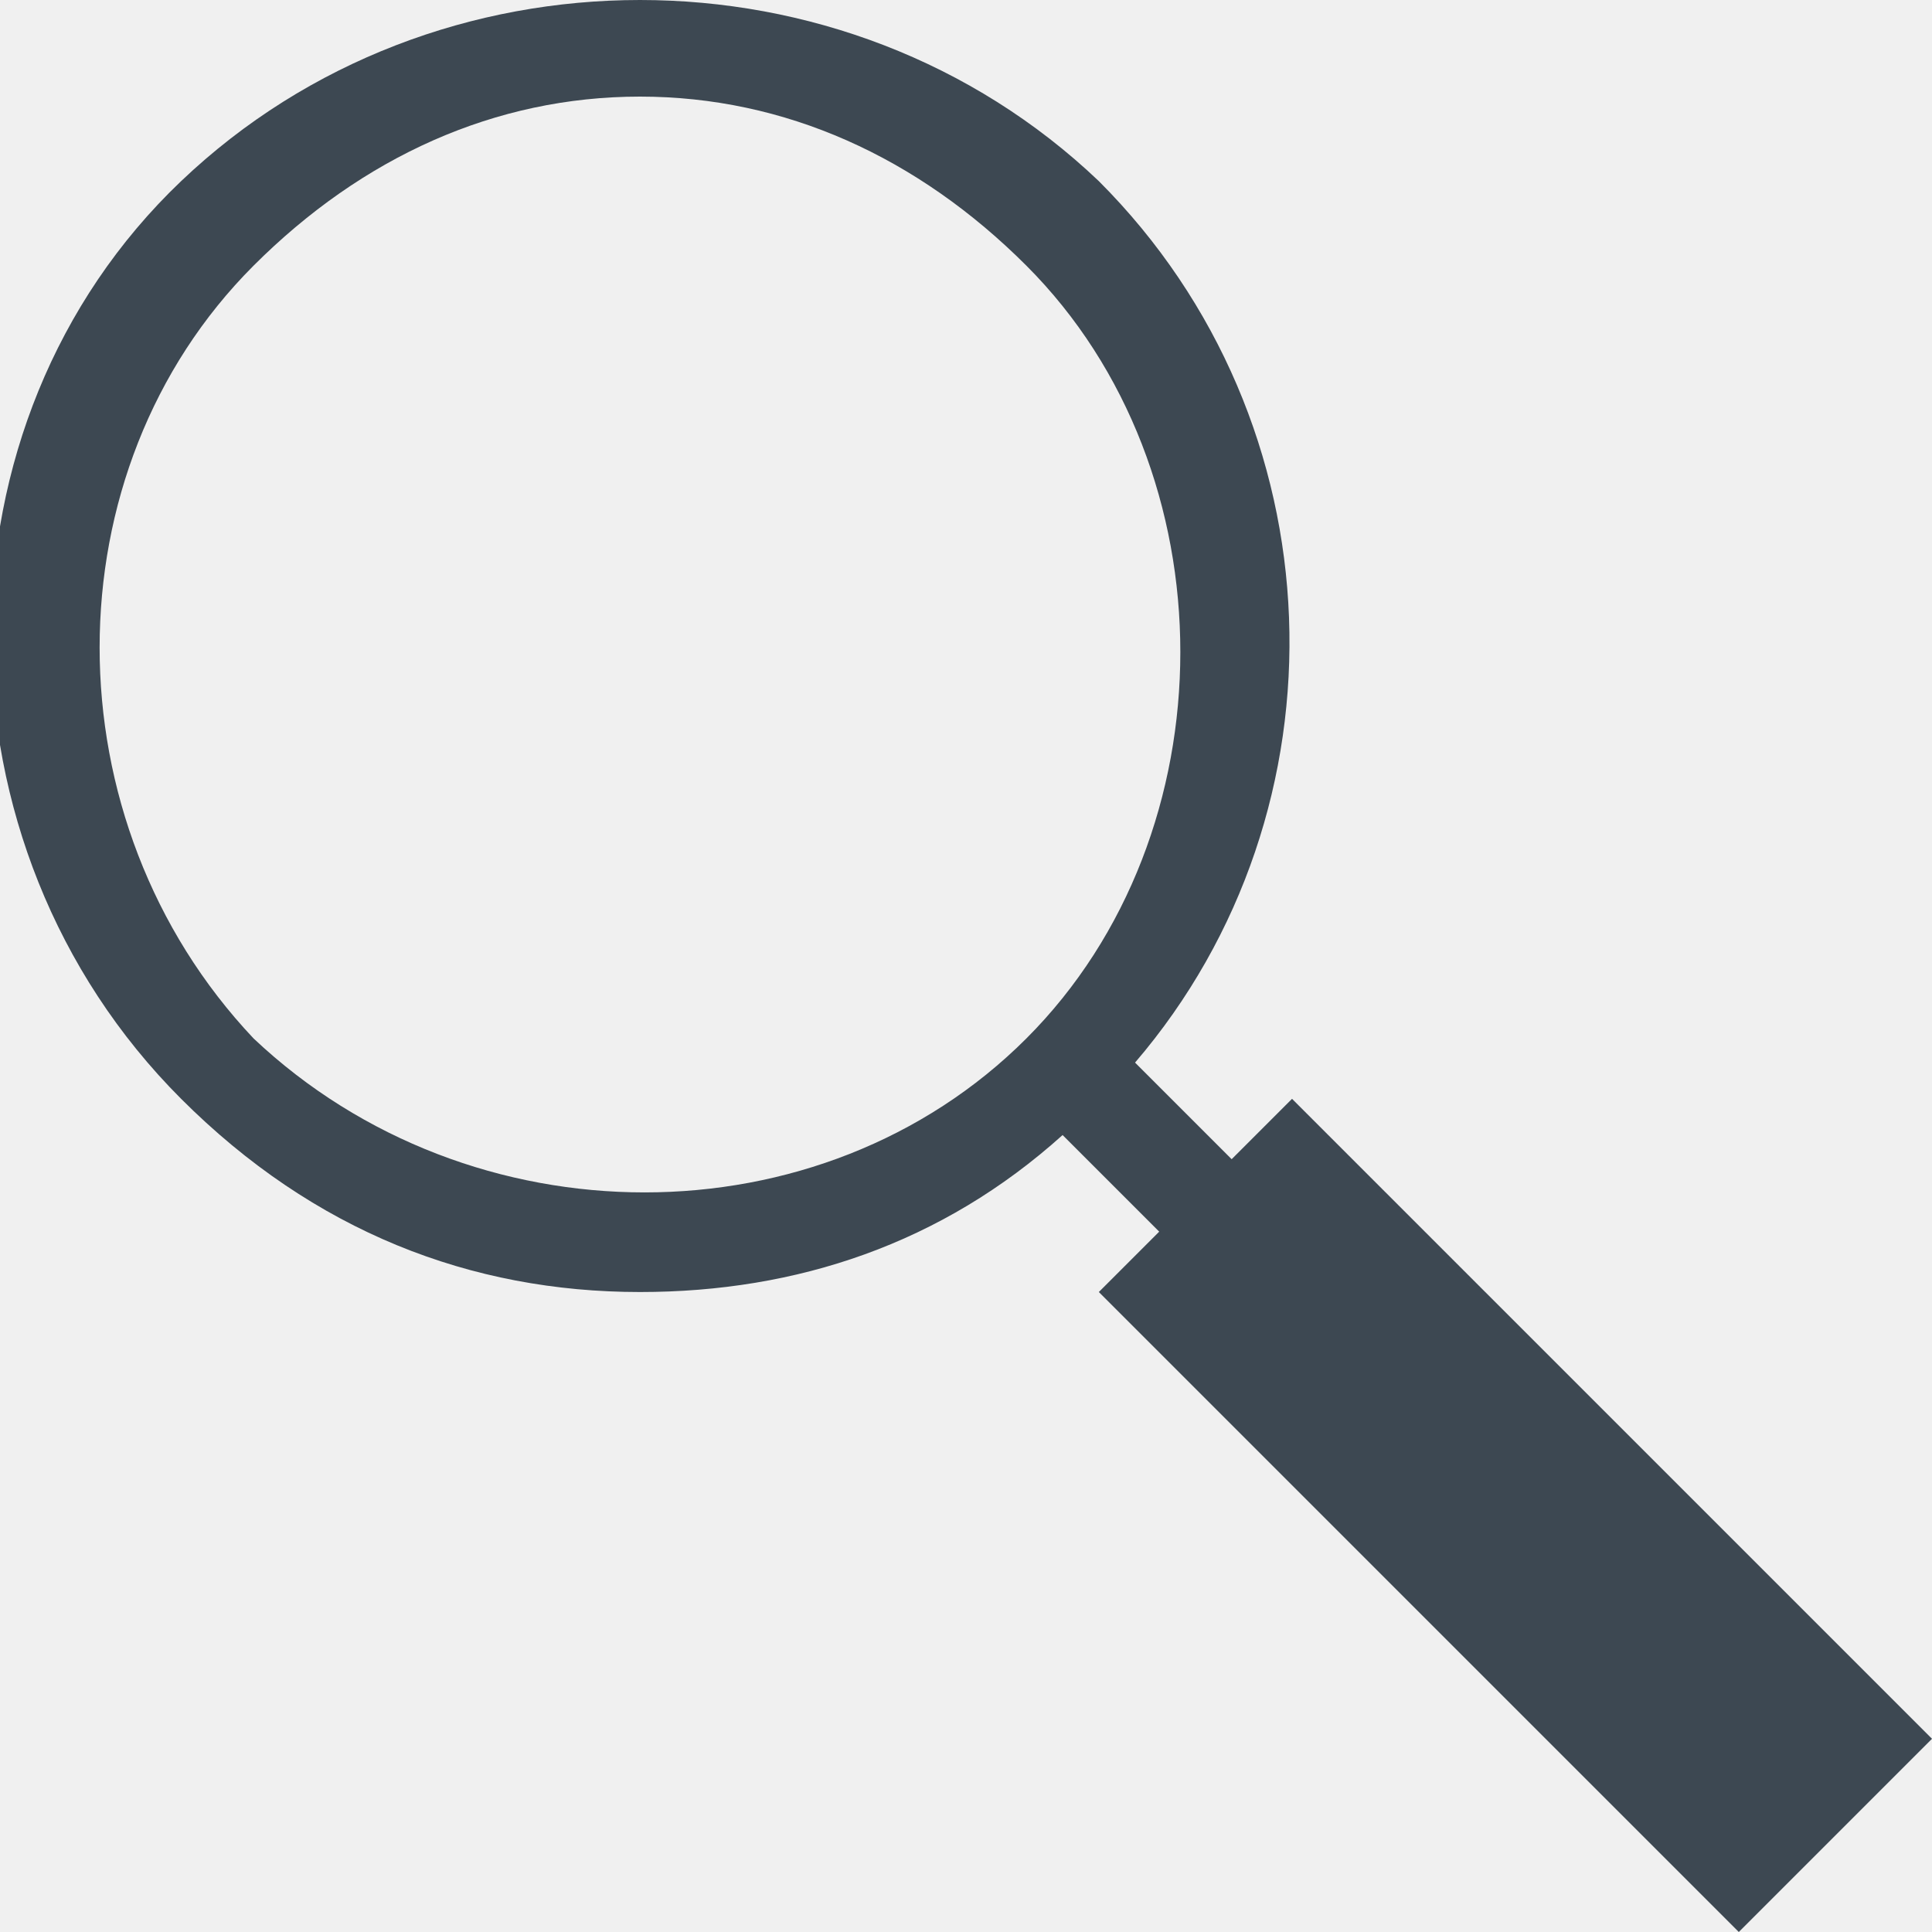
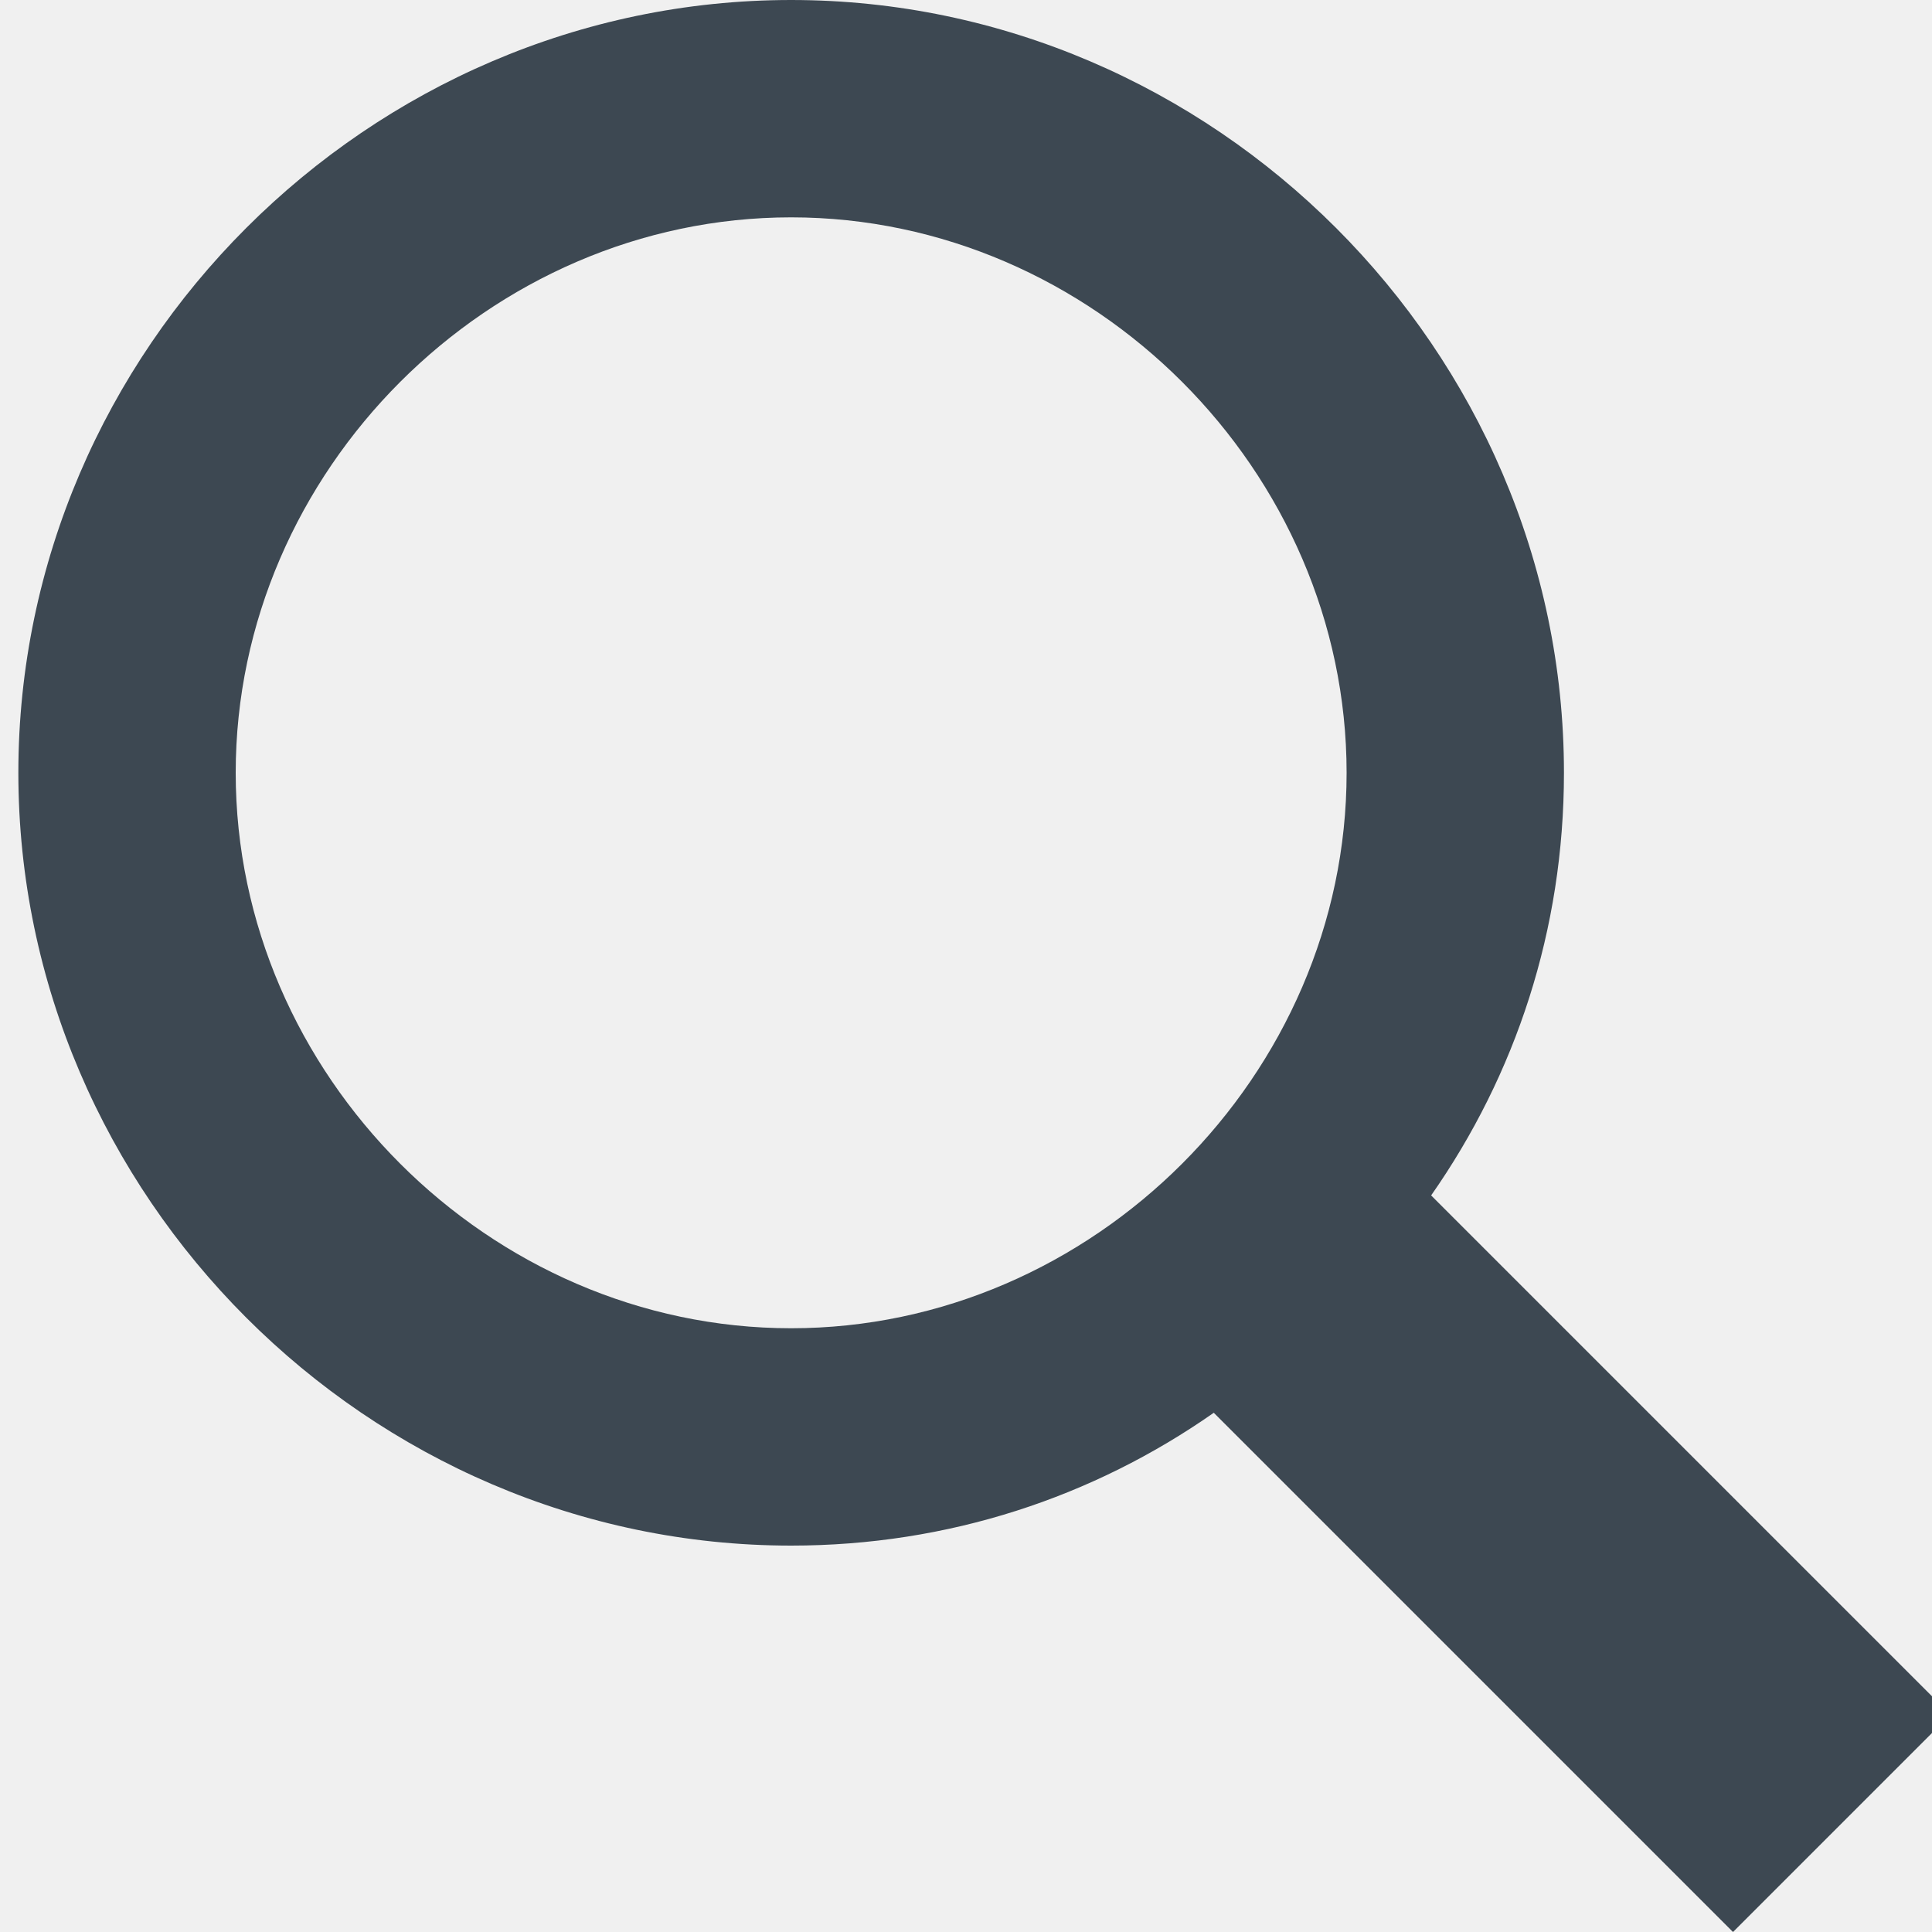
- <svg xmlns="http://www.w3.org/2000/svg" version="1.1" id="Layer_1" x="0px" y="0px" viewBox="0 0 16 16" style="enable-background:new 0 0 16 16;" xml:space="preserve">
-   <style type="text/css">
- 	.st0{fill:#3d4852;}
- </style>
-   <path class="st0" d="M10.7,9.1l-0.5,0.5L9.4,8.8c1.8-2.1,1.7-5.3-0.3-7.3C7-0.5,3.6-0.5,1.5,1.5s-2.1,5.5,0,7.6  c1.1,1.1,2.4,1.6,3.8,1.6c1.3,0,2.5-0.4,3.5-1.3l0.8,0.8l-0.5,0.5l5.3,5.3l1.6-1.6L10.7,9.1z M2.1,8.6c-1.7-1.8-1.7-4.7,0-6.4  c0.9-0.9,2-1.4,3.2-1.4c1.2,0,2.3,0.5,3.2,1.4c1.7,1.7,1.7,4.7,0,6.4C6.8,10.3,3.9,10.3,2.1,8.6z" />
+ <svg xmlns="http://www.w3.org/2000/svg" width="16" height="16" fill="none" viewBox="0 0 16 16">
+   <g clip-path="url(#clip0)">
+     <path fill="#3D4852" d="M16.152 14.2l-4.3-4.3c.7-1 1.1-2.2 1.1-3.5 0-3.5-2.9-6.4-6.4-6.4-3.5 0-6.4 2.9-6.4 6.4 0 3.5 2.9 6.4 6.4 6.4 1.3 0 2.5-.4 3.5-1.1l4.3 4.3 1.8-1.8zm-14.2-7.8c0-2.5 2.1-4.6 4.6-4.6 2.5 0 4.6 2.1 4.6 4.6 0 2.5-2.1 4.6-4.6 4.6-2.5 0-4.6-2.1-4.6-4.6z" />
+   </g>
+   <defs>
+     <clipPath id="clip0">
+       <path fill="#fff" d="M0 0H16V16H0z" transform="translate(.152)" />
+     </clipPath>
+   </defs>
</svg>
